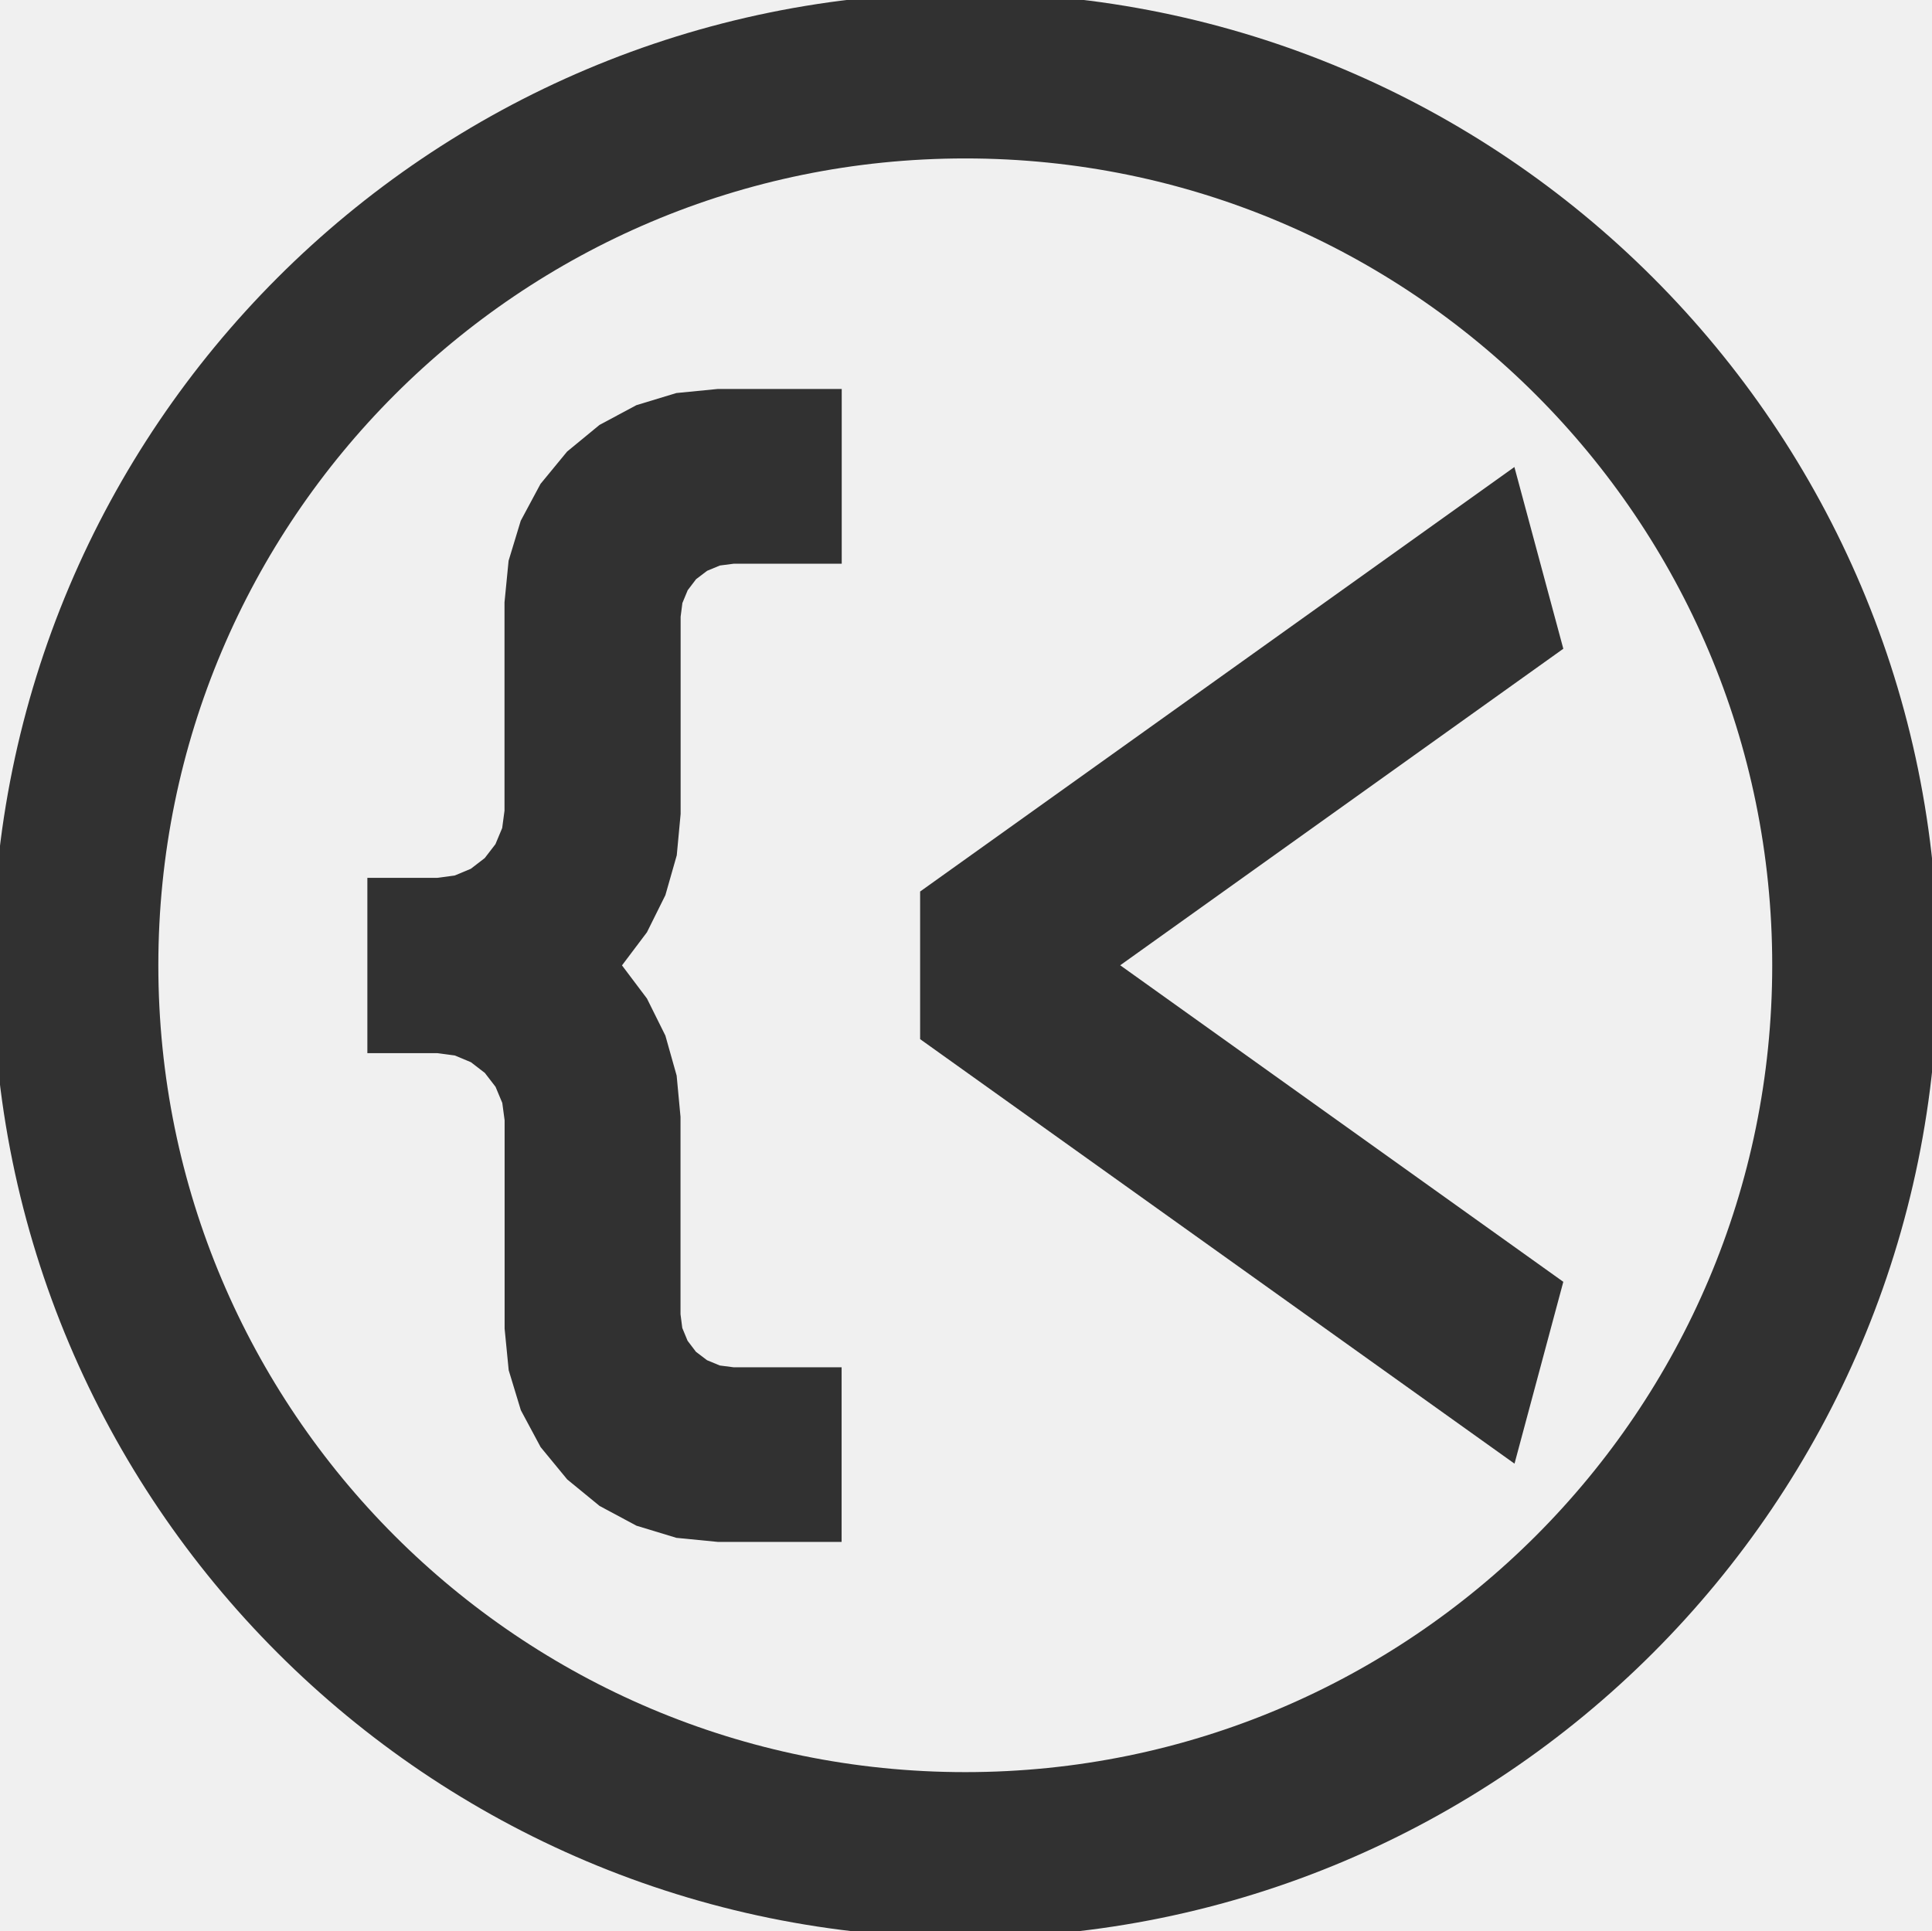
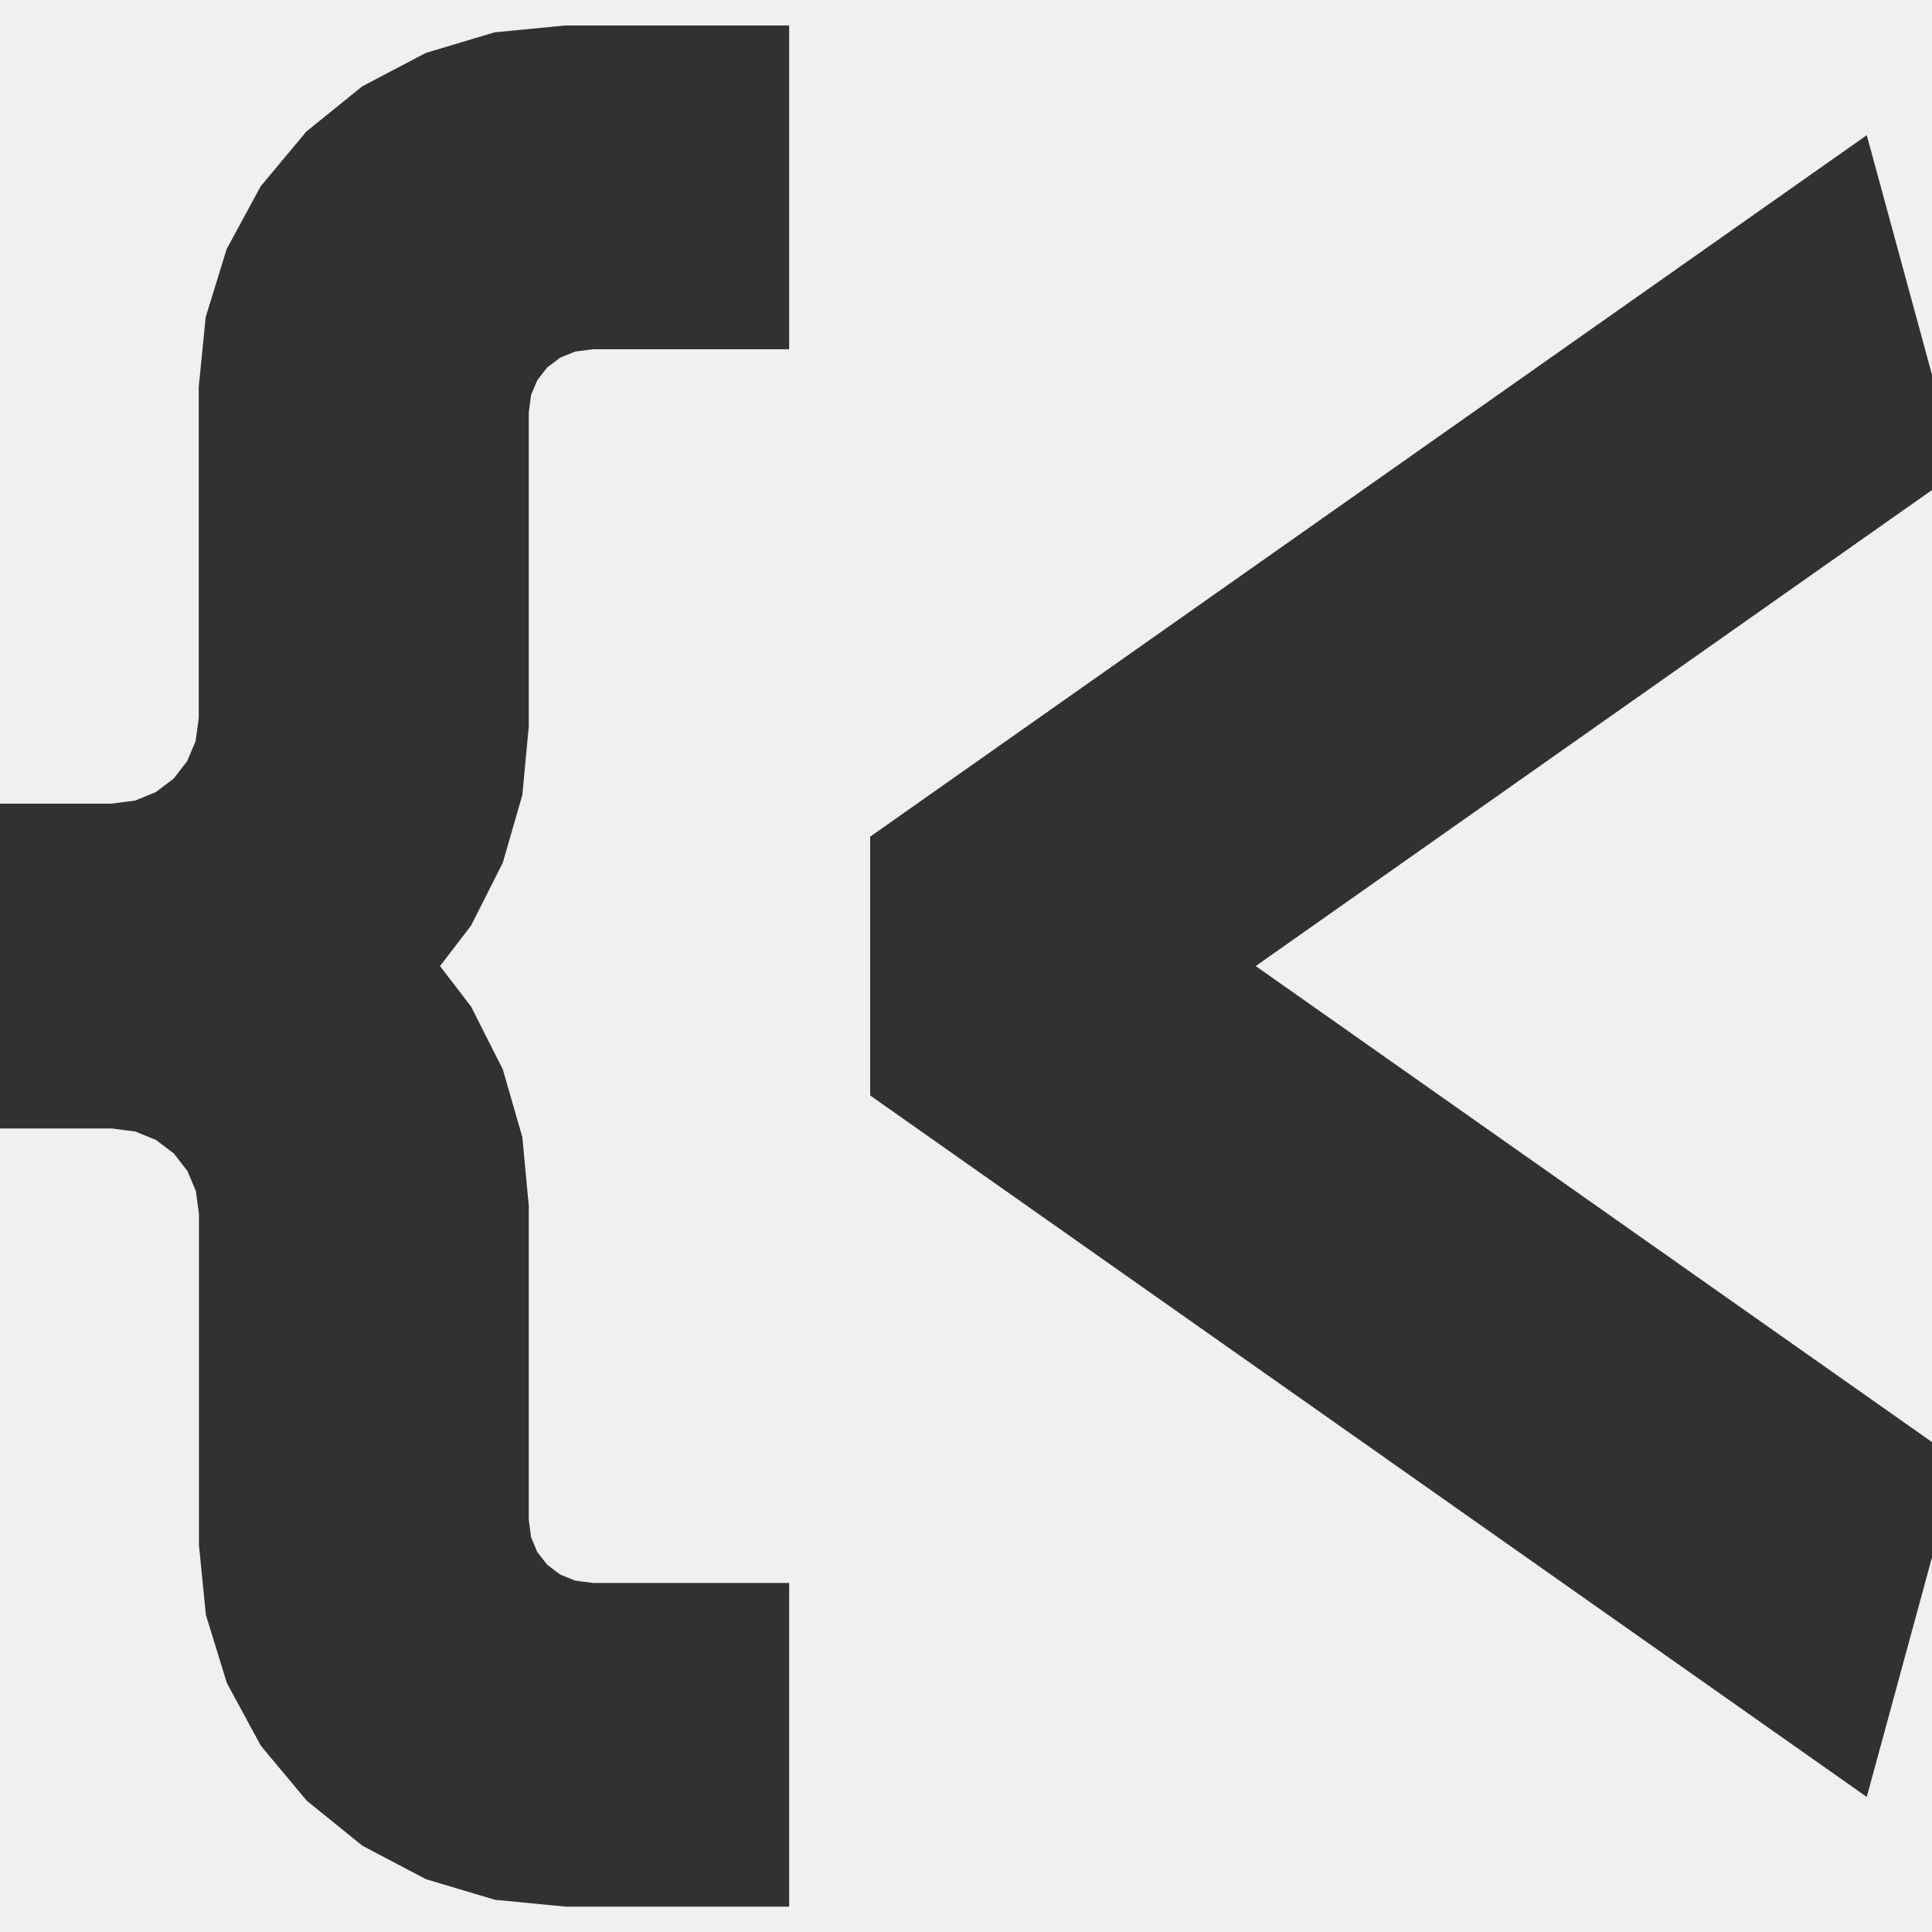
- <svg xmlns="http://www.w3.org/2000/svg" version="1.1" id="Layer_1" x="0px" y="0px" viewBox="0 0 1749.7 1748.7" style="enable-background:new 0 0 1749.7 1748.7;" xml:space="preserve">
-   <style type="text/css">
- 	.st0{fill:#313131;}
- 	.st1{fill:none;stroke:#313131;stroke-width:150;stroke-miterlimit:11.339;}
- </style>
-   <g id="test.001">
-     <path class="st0" d="M833.3,807.5v133.7l538.3,384.5l44.2-164.7l-401.3-286.7l401.3-286.7L1371.5,423L833.3,807.5z M576.3,367   l-33.4,17.9l-29.3,24.1l-24.1,29.3l-17.9,33.4l-11,36.2l-3.7,37.7v188.7l-2.1,15.7l-6.1,14.6l-9.7,12.6l-12.6,9.7l-14.6,6.1   l-15.7,2.1h-63.4v158.8h63.5l15.7,2.1l14.6,6.1l12.6,9.7l9.7,12.6l6.1,14.6l2.1,15.7v188.7l3.7,37.7l11,36.2l17.9,33.4l24.1,29.3   L543,1364l33.4,17.9l36.2,11l37.7,3.7h111.9v-158.2h-97.9l-12.4-1.6l-11.6-4.8l-10-7.6l-7.6-10l-4.8-11.6l-1.6-12.4v-178.8   l-3.5-37.4L602.6,938l-16.7-33.6l-22.6-30l22.6-30l16.7-33.6l10.3-36.1l3.5-37.4V558.6l1.6-12.4l4.8-11.6l7.6-10l10-7.6l11.6-4.8   l12.4-1.6h97.9V352.3H650.2l-37.7,3.7L576.3,367z" />
+ <svg xmlns="http://www.w3.org/2000/svg" width="120" height="120" viewBox="0 0 120 120" fill="none">
+   <g clip-path="url(#clip0_324_33)">
+     <path d="M55.465 52.702V67.305L115.111 109.288L120.007 91.308L75.532 60.003L120.007 28.698L115.111 10.719L55.465 52.702ZM26.988 4.604L23.283 6.553L20.034 9.18L17.368 12.374L15.389 16.025L14.172 19.982L13.762 24.096V44.696L13.53 46.411L12.855 48.008L11.784 49.384L10.388 50.44L8.767 51.105L7.027 51.333H0V68.674H7.04L8.78 68.902L10.401 69.567L11.797 70.623L12.869 71.999L13.544 73.596L13.775 75.31V95.911L14.185 100.024L15.403 103.981L17.381 107.632L20.047 110.826L23.296 113.454L27.001 115.403L31.017 116.602L35.192 117.007H47.598V99.737H36.747L35.371 99.561L34.087 99.04L32.982 98.205L32.135 97.117L31.606 95.852L31.427 94.496V74.971L31.044 70.89L29.906 66.946L28.053 63.276L25.546 60.003L28.053 56.731L29.906 53.06L31.044 49.116L31.427 45.035V25.517L31.606 24.161L32.135 22.896L32.982 21.808L34.087 20.973L35.371 20.452L36.747 20.276H47.598V3H35.179L31.004 3.404L26.988 4.604Z" fill="#313131" stroke="#313131" stroke-width="2.835" stroke-miterlimit="11.339" />
  </g>
-   <circle class="st1" cx="874.2" cy="874.3" r="805.8" />
+   <defs>
+     <clipPath id="clip0_324_33">
+       <rect width="120" height="120" fill="white" />
+     </clipPath>
+   </defs>
</svg>
